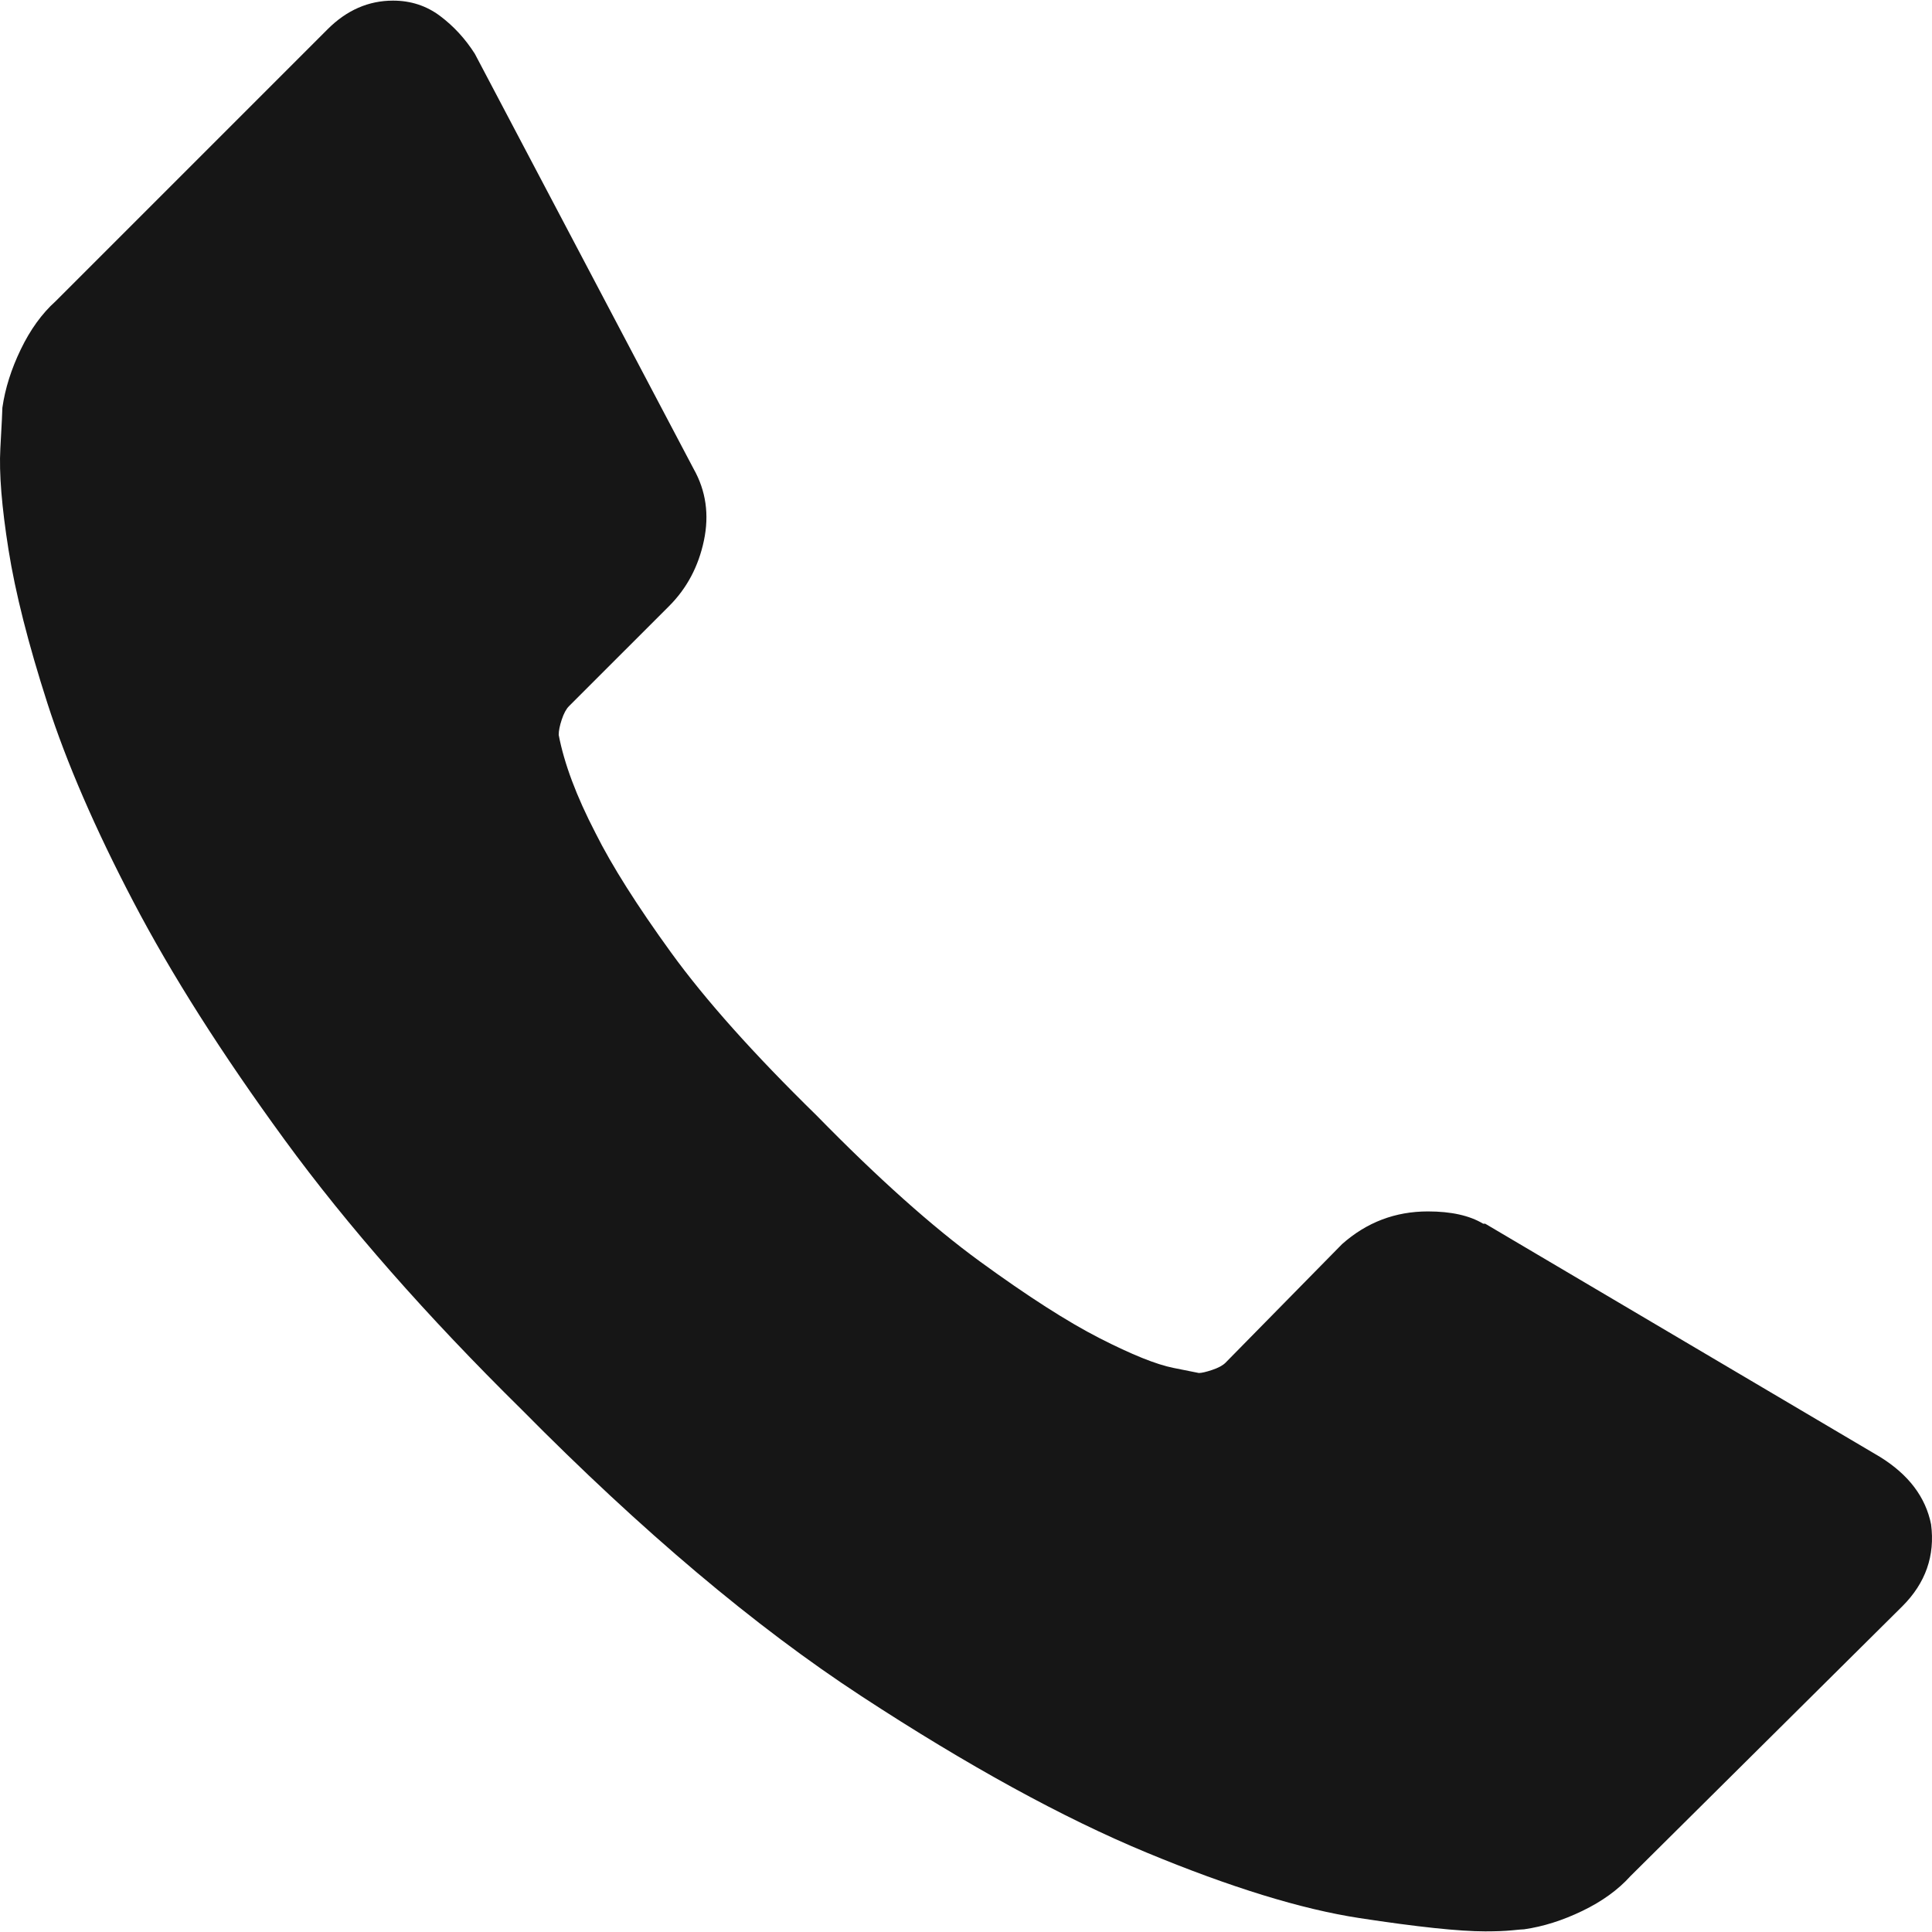
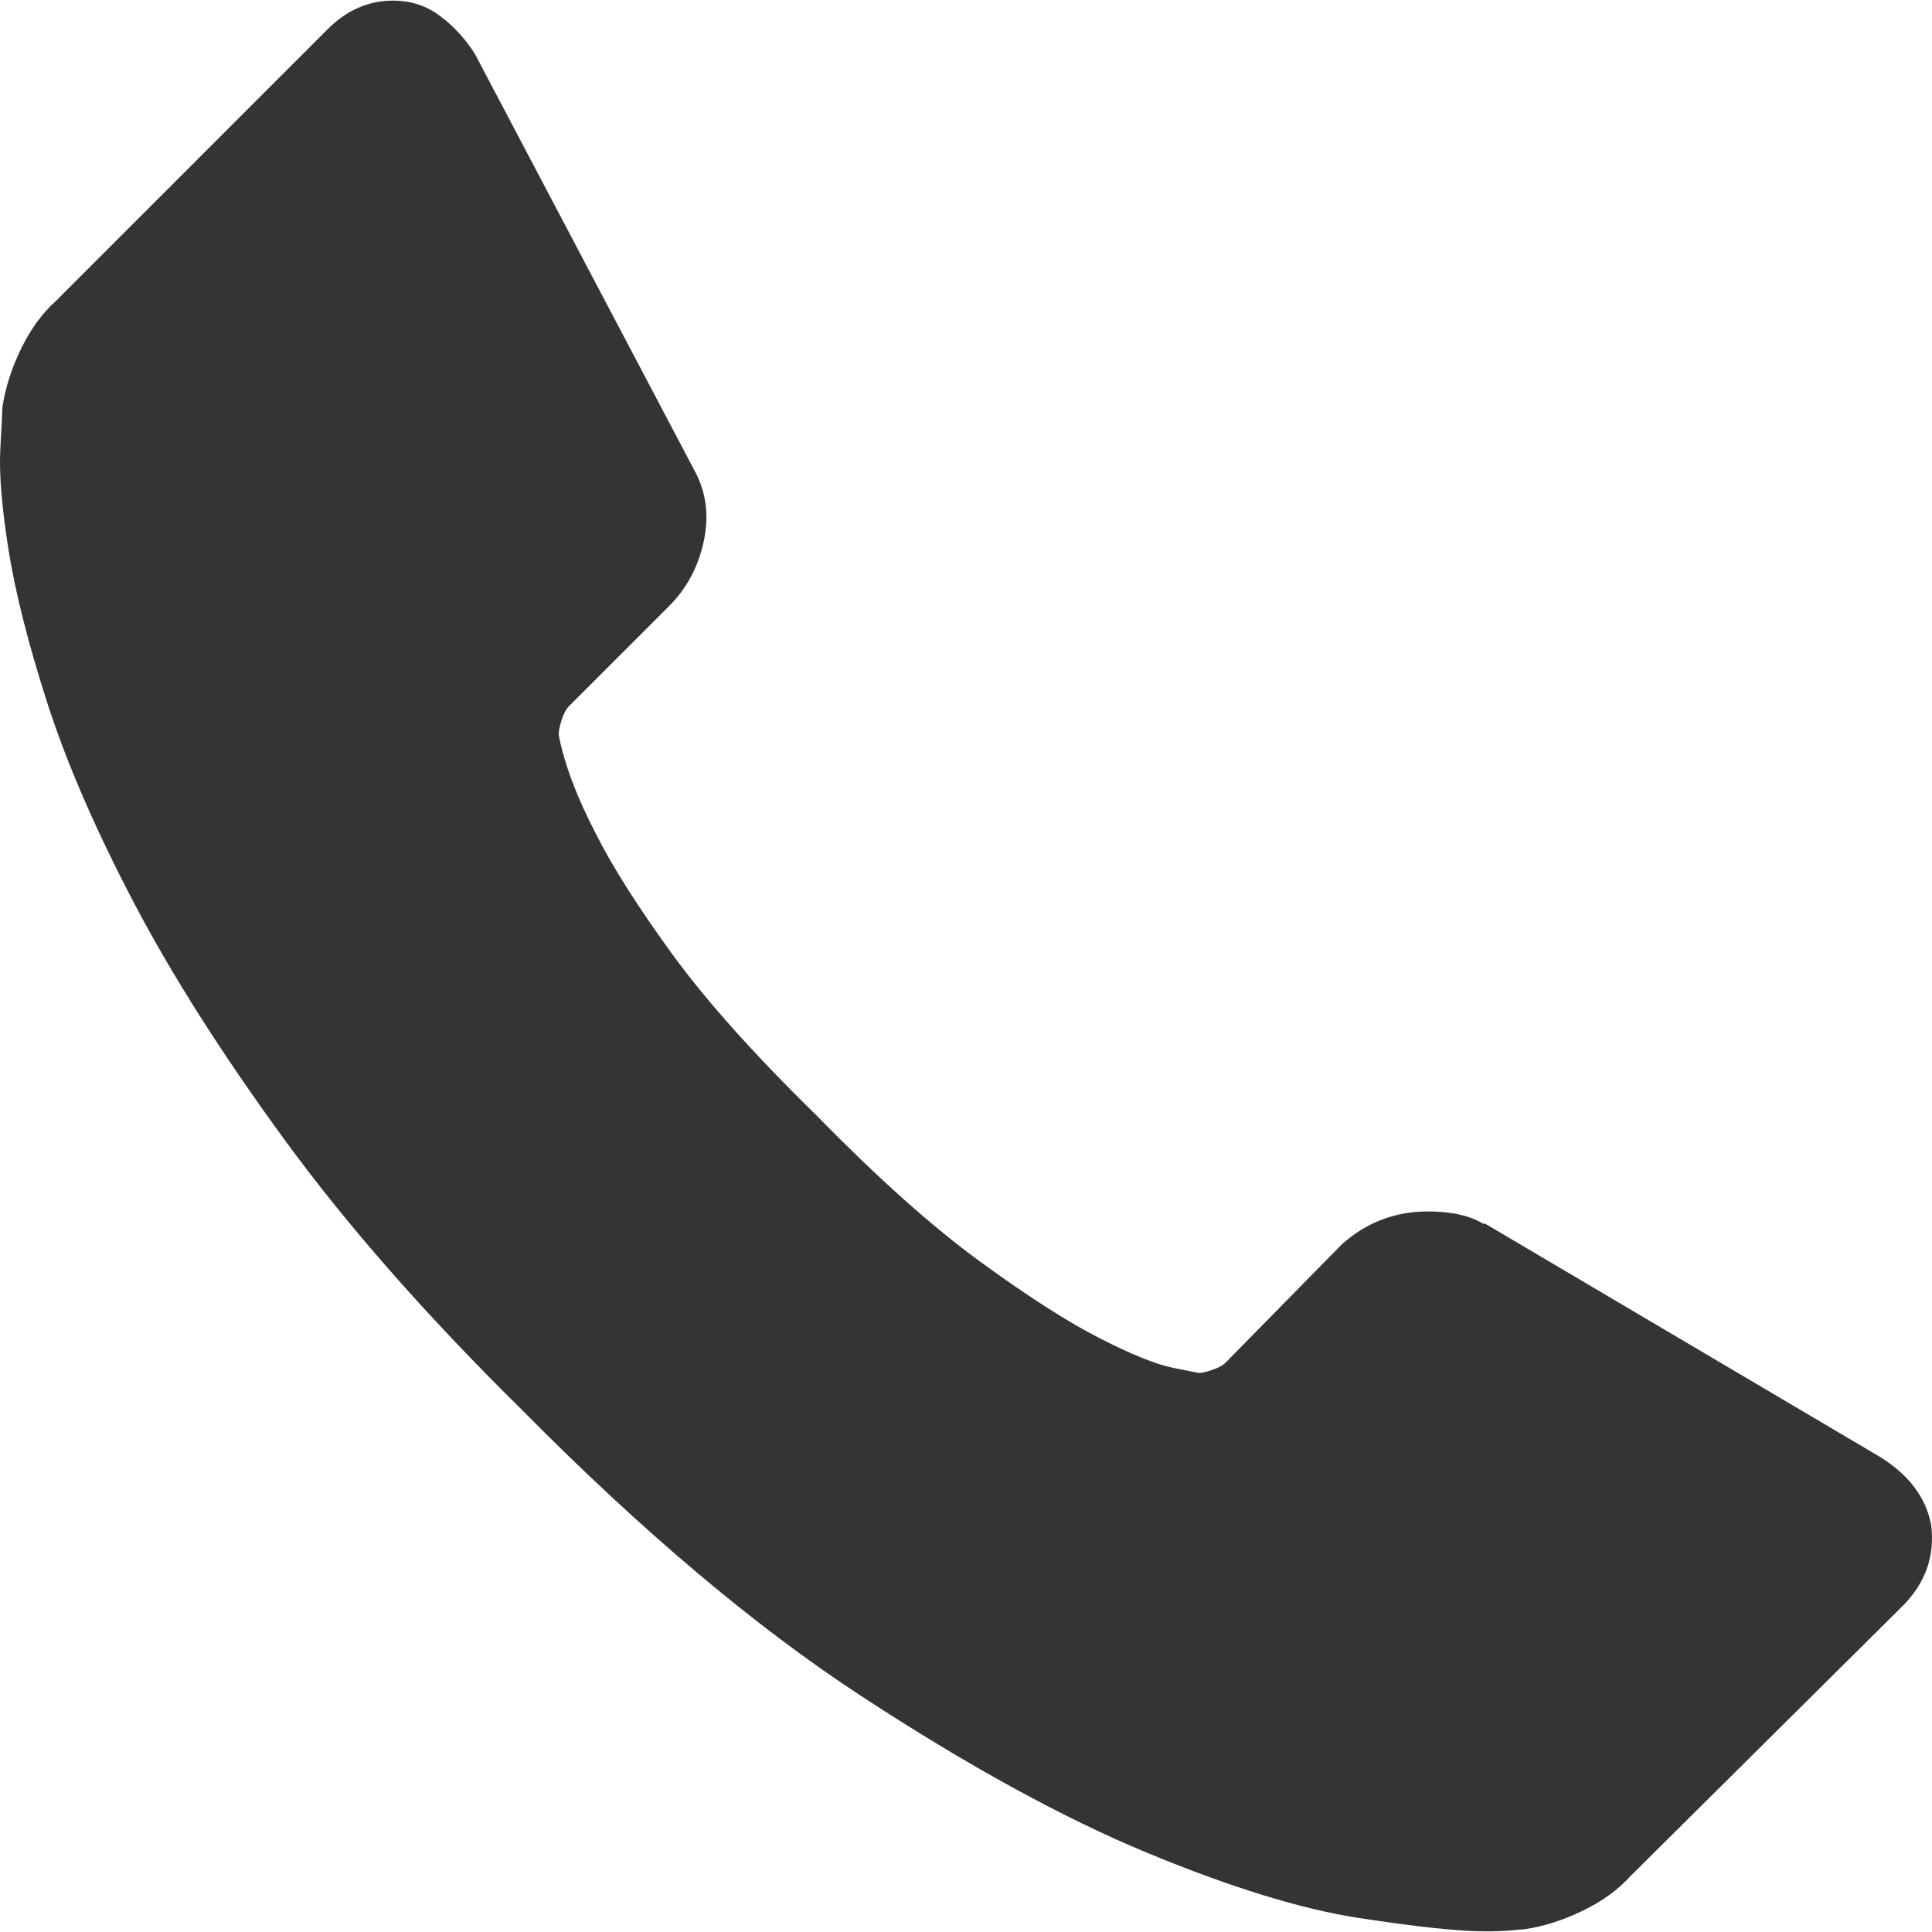
<svg xmlns="http://www.w3.org/2000/svg" version="1.1" id="Capa_1" x="0px" y="0px" viewBox="0 0 578.106 578.106" style="enable-background:new 0 0 578.106 578.106;" xml:space="preserve" width="512px" height="512px" class="">
  <g>
    <g>
      <g>
-         <path d="M577.83,456.128c1.225,9.385-1.635,17.545-8.568,24.48l-81.396,80.781    c-3.672,4.08-8.465,7.551-14.381,10.404c-5.916,2.857-11.729,4.693-17.439,5.508c-0.408,0-1.635,0.105-3.676,0.309    c-2.037,0.203-4.689,0.307-7.953,0.307c-7.754,0-20.301-1.326-37.641-3.979s-38.555-9.182-63.645-19.584    c-25.096-10.404-53.553-26.012-85.376-46.818c-31.823-20.805-65.688-49.367-101.592-85.68    c-28.56-28.152-52.224-55.08-70.992-80.783c-18.768-25.705-33.864-49.471-45.288-71.299    c-11.425-21.828-19.993-41.616-25.705-59.364S4.59,177.362,2.55,164.51s-2.856-22.95-2.448-30.294    c0.408-7.344,0.612-11.424,0.612-12.24c0.816-5.712,2.652-11.526,5.508-17.442s6.324-10.71,10.404-14.382L98.022,8.756    c5.712-5.712,12.24-8.568,19.584-8.568c5.304,0,9.996,1.53,14.076,4.59s7.548,6.834,10.404,11.322l65.484,124.236    c3.672,6.528,4.692,13.668,3.06,21.42c-1.632,7.752-5.1,14.28-10.404,19.584l-29.988,29.988c-0.816,0.816-1.53,2.142-2.142,3.978    s-0.918,3.366-0.918,4.59c1.632,8.568,5.304,18.36,11.016,29.376c4.896,9.792,12.444,21.726,22.644,35.802    s24.684,30.293,43.452,48.653c18.36,18.77,34.68,33.354,48.96,43.76c14.277,10.4,26.215,18.053,35.803,22.949    c9.588,4.896,16.932,7.854,22.031,8.871l7.648,1.531c0.816,0,2.145-0.307,3.979-0.918c1.836-0.613,3.162-1.326,3.979-2.143    l34.883-35.496c7.348-6.527,15.912-9.791,25.705-9.791c6.938,0,12.443,1.223,16.523,3.672h0.611l118.115,69.768    C571.098,441.238,576.197,447.968,577.83,456.128z" data-original="#010002" class="active-path" data-old_color="#010002" fill="#161616" />
+         <path d="M577.83,456.128c1.225,9.385-1.635,17.545-8.568,24.48l-81.396,80.781    c-3.672,4.08-8.465,7.551-14.381,10.404c-5.916,2.857-11.729,4.693-17.439,5.508c-0.408,0-1.635,0.105-3.676,0.309    c-2.037,0.203-4.689,0.307-7.953,0.307c-7.754,0-20.301-1.326-37.641-3.979s-38.555-9.182-63.645-19.584    c-25.096-10.404-53.553-26.012-85.376-46.818c-31.823-20.805-65.688-49.367-101.592-85.68    c-28.56-28.152-52.224-55.08-70.992-80.783c-18.768-25.705-33.864-49.471-45.288-71.299    c-11.425-21.828-19.993-41.616-25.705-59.364S4.59,177.362,2.55,164.51s-2.856-22.95-2.448-30.294    c0.408-7.344,0.612-11.424,0.612-12.24c0.816-5.712,2.652-11.526,5.508-17.442s6.324-10.71,10.404-14.382L98.022,8.756    c5.712-5.712,12.24-8.568,19.584-8.568c5.304,0,9.996,1.53,14.076,4.59s7.548,6.834,10.404,11.322l65.484,124.236    c3.672,6.528,4.692,13.668,3.06,21.42c-1.632,7.752-5.1,14.28-10.404,19.584l-29.988,29.988c-0.816,0.816-1.53,2.142-2.142,3.978    s-0.918,3.366-0.918,4.59c1.632,8.568,5.304,18.36,11.016,29.376c4.896,9.792,12.444,21.726,22.644,35.802    s24.684,30.293,43.452,48.653c18.36,18.77,34.68,33.354,48.96,43.76c14.277,10.4,26.215,18.053,35.803,22.949    c9.588,4.896,16.932,7.854,22.031,8.871l7.648,1.531c0.816,0,2.145-0.307,3.979-0.918c1.836-0.613,3.162-1.326,3.979-2.143    l34.883-35.496c7.348-6.527,15.912-9.791,25.705-9.791c6.938,0,12.443,1.223,16.523,3.672h0.611l118.115,69.768    C571.098,441.238,576.197,447.968,577.83,456.128z" data-original="#010002" class="active-path" data-old_color="#010002" fill="#343434" />
      </g>
    </g>
  </g>
</svg>
